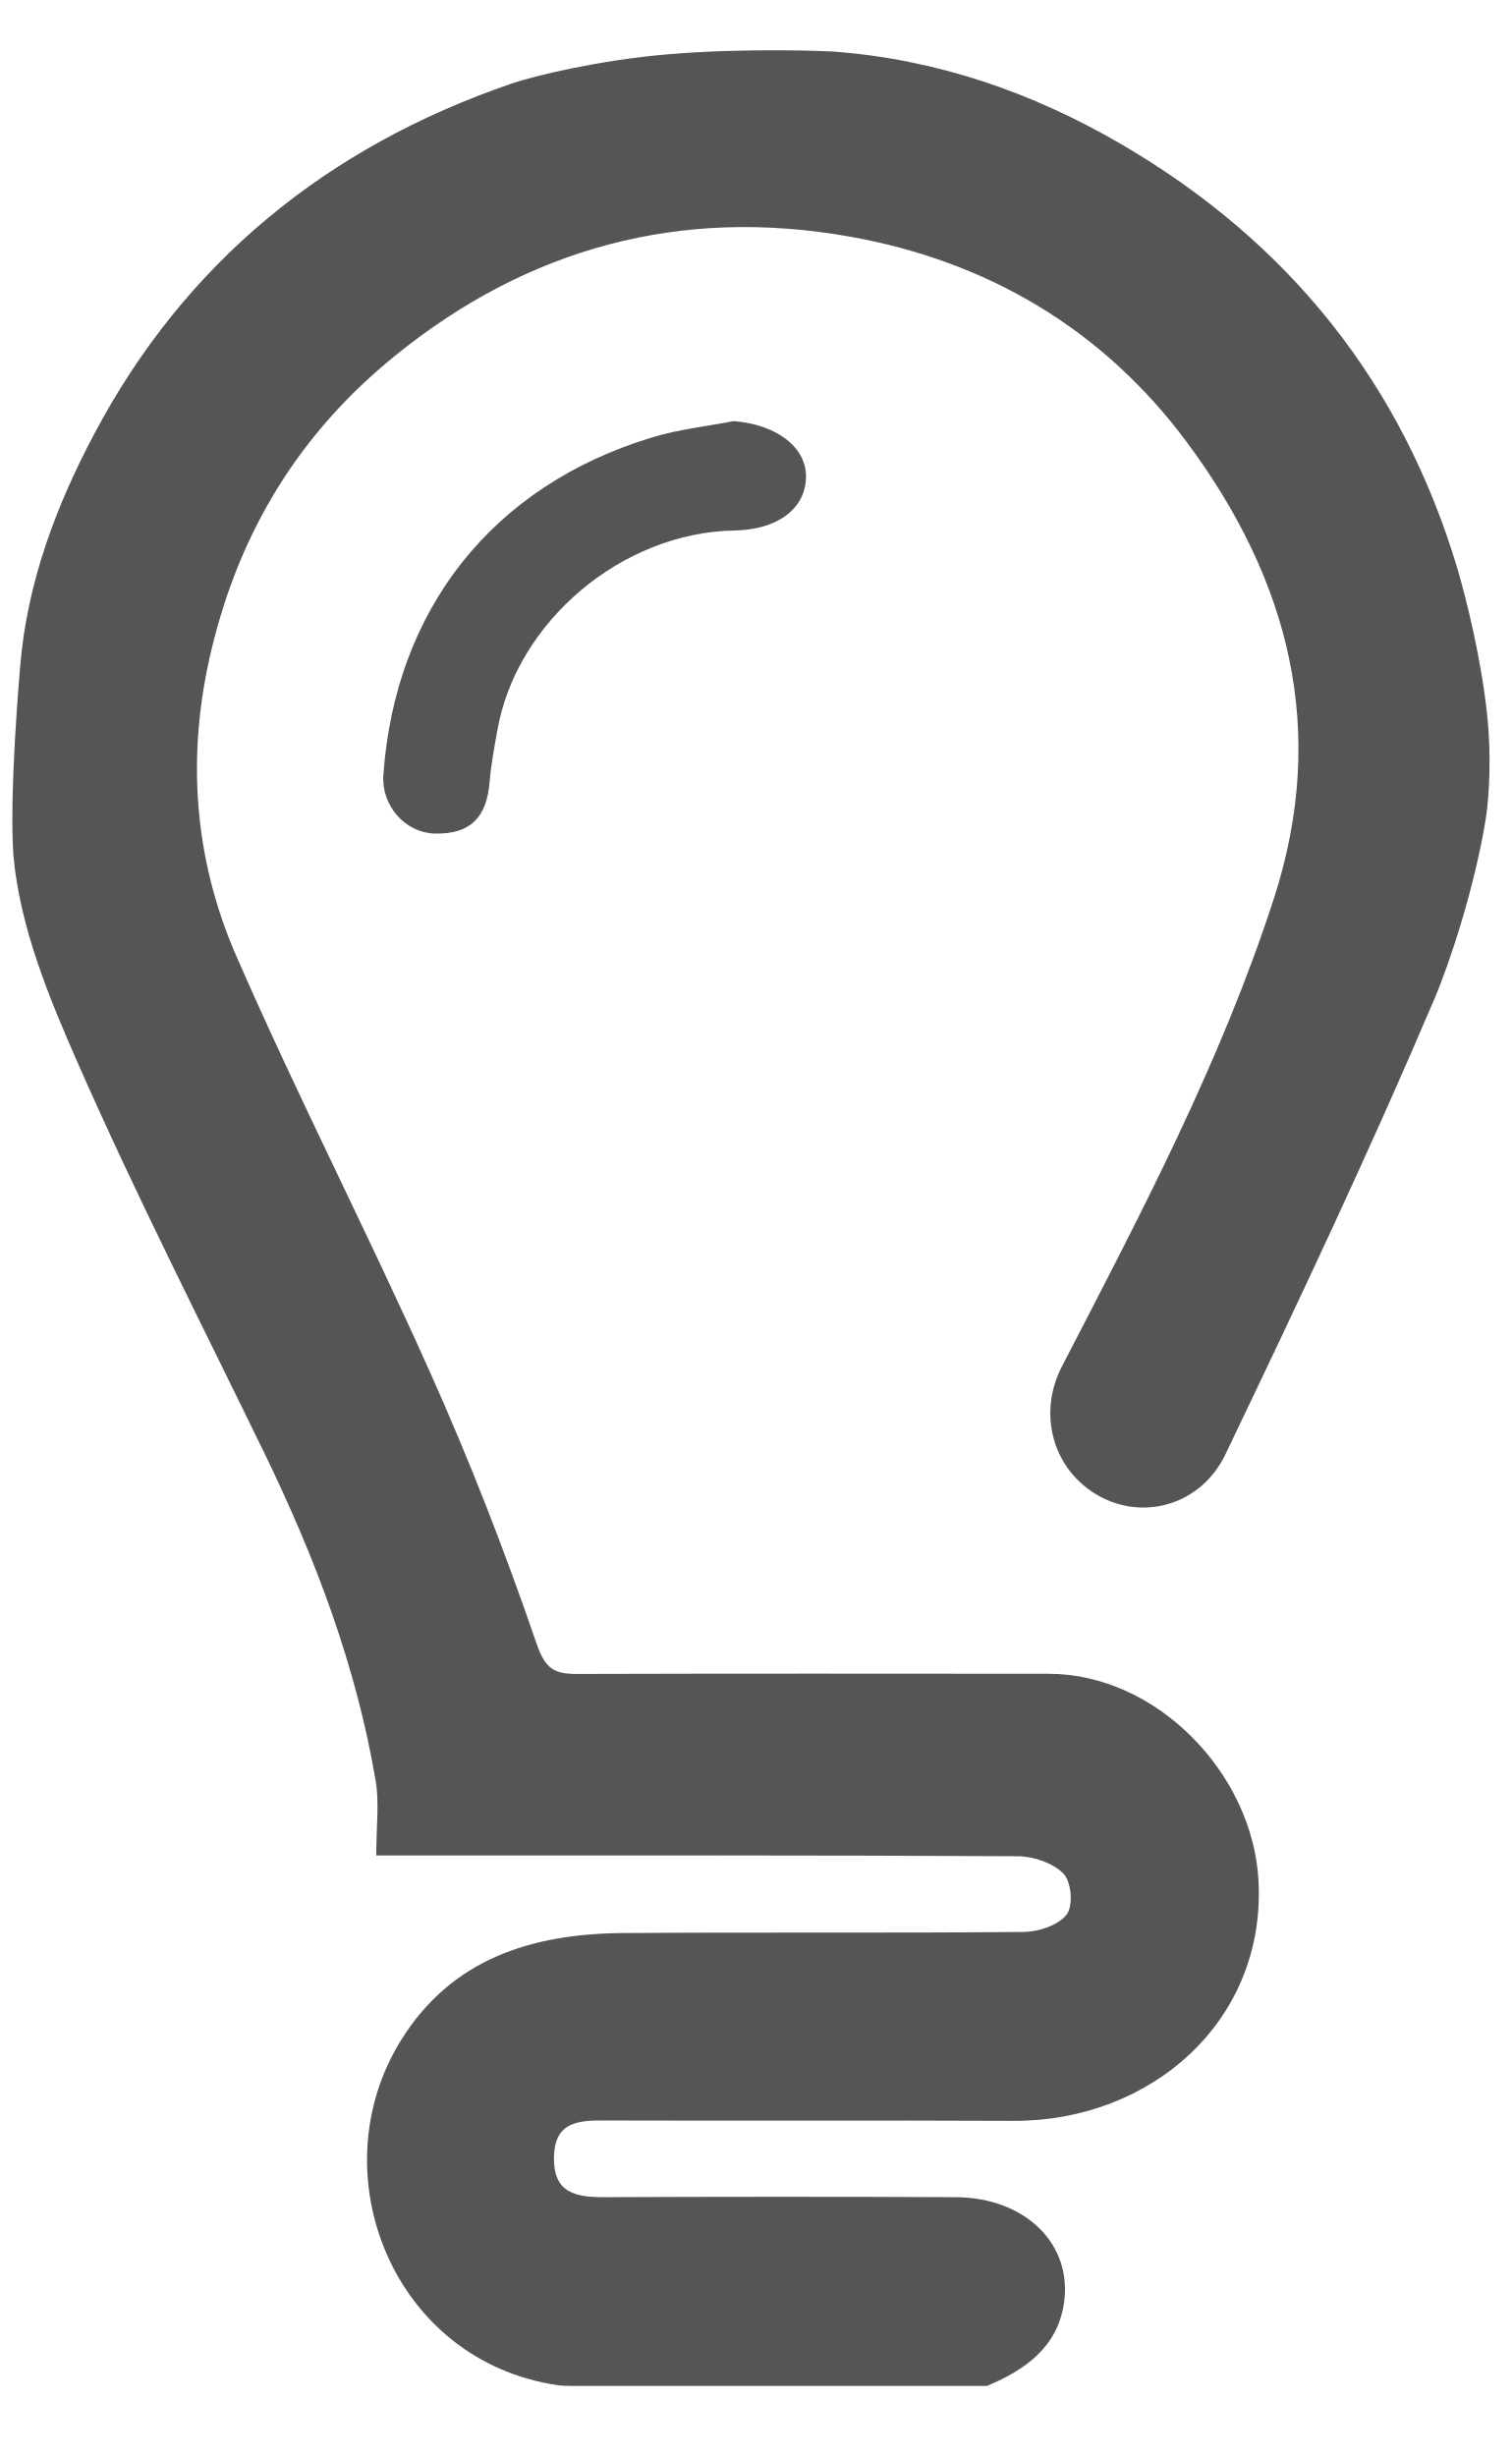
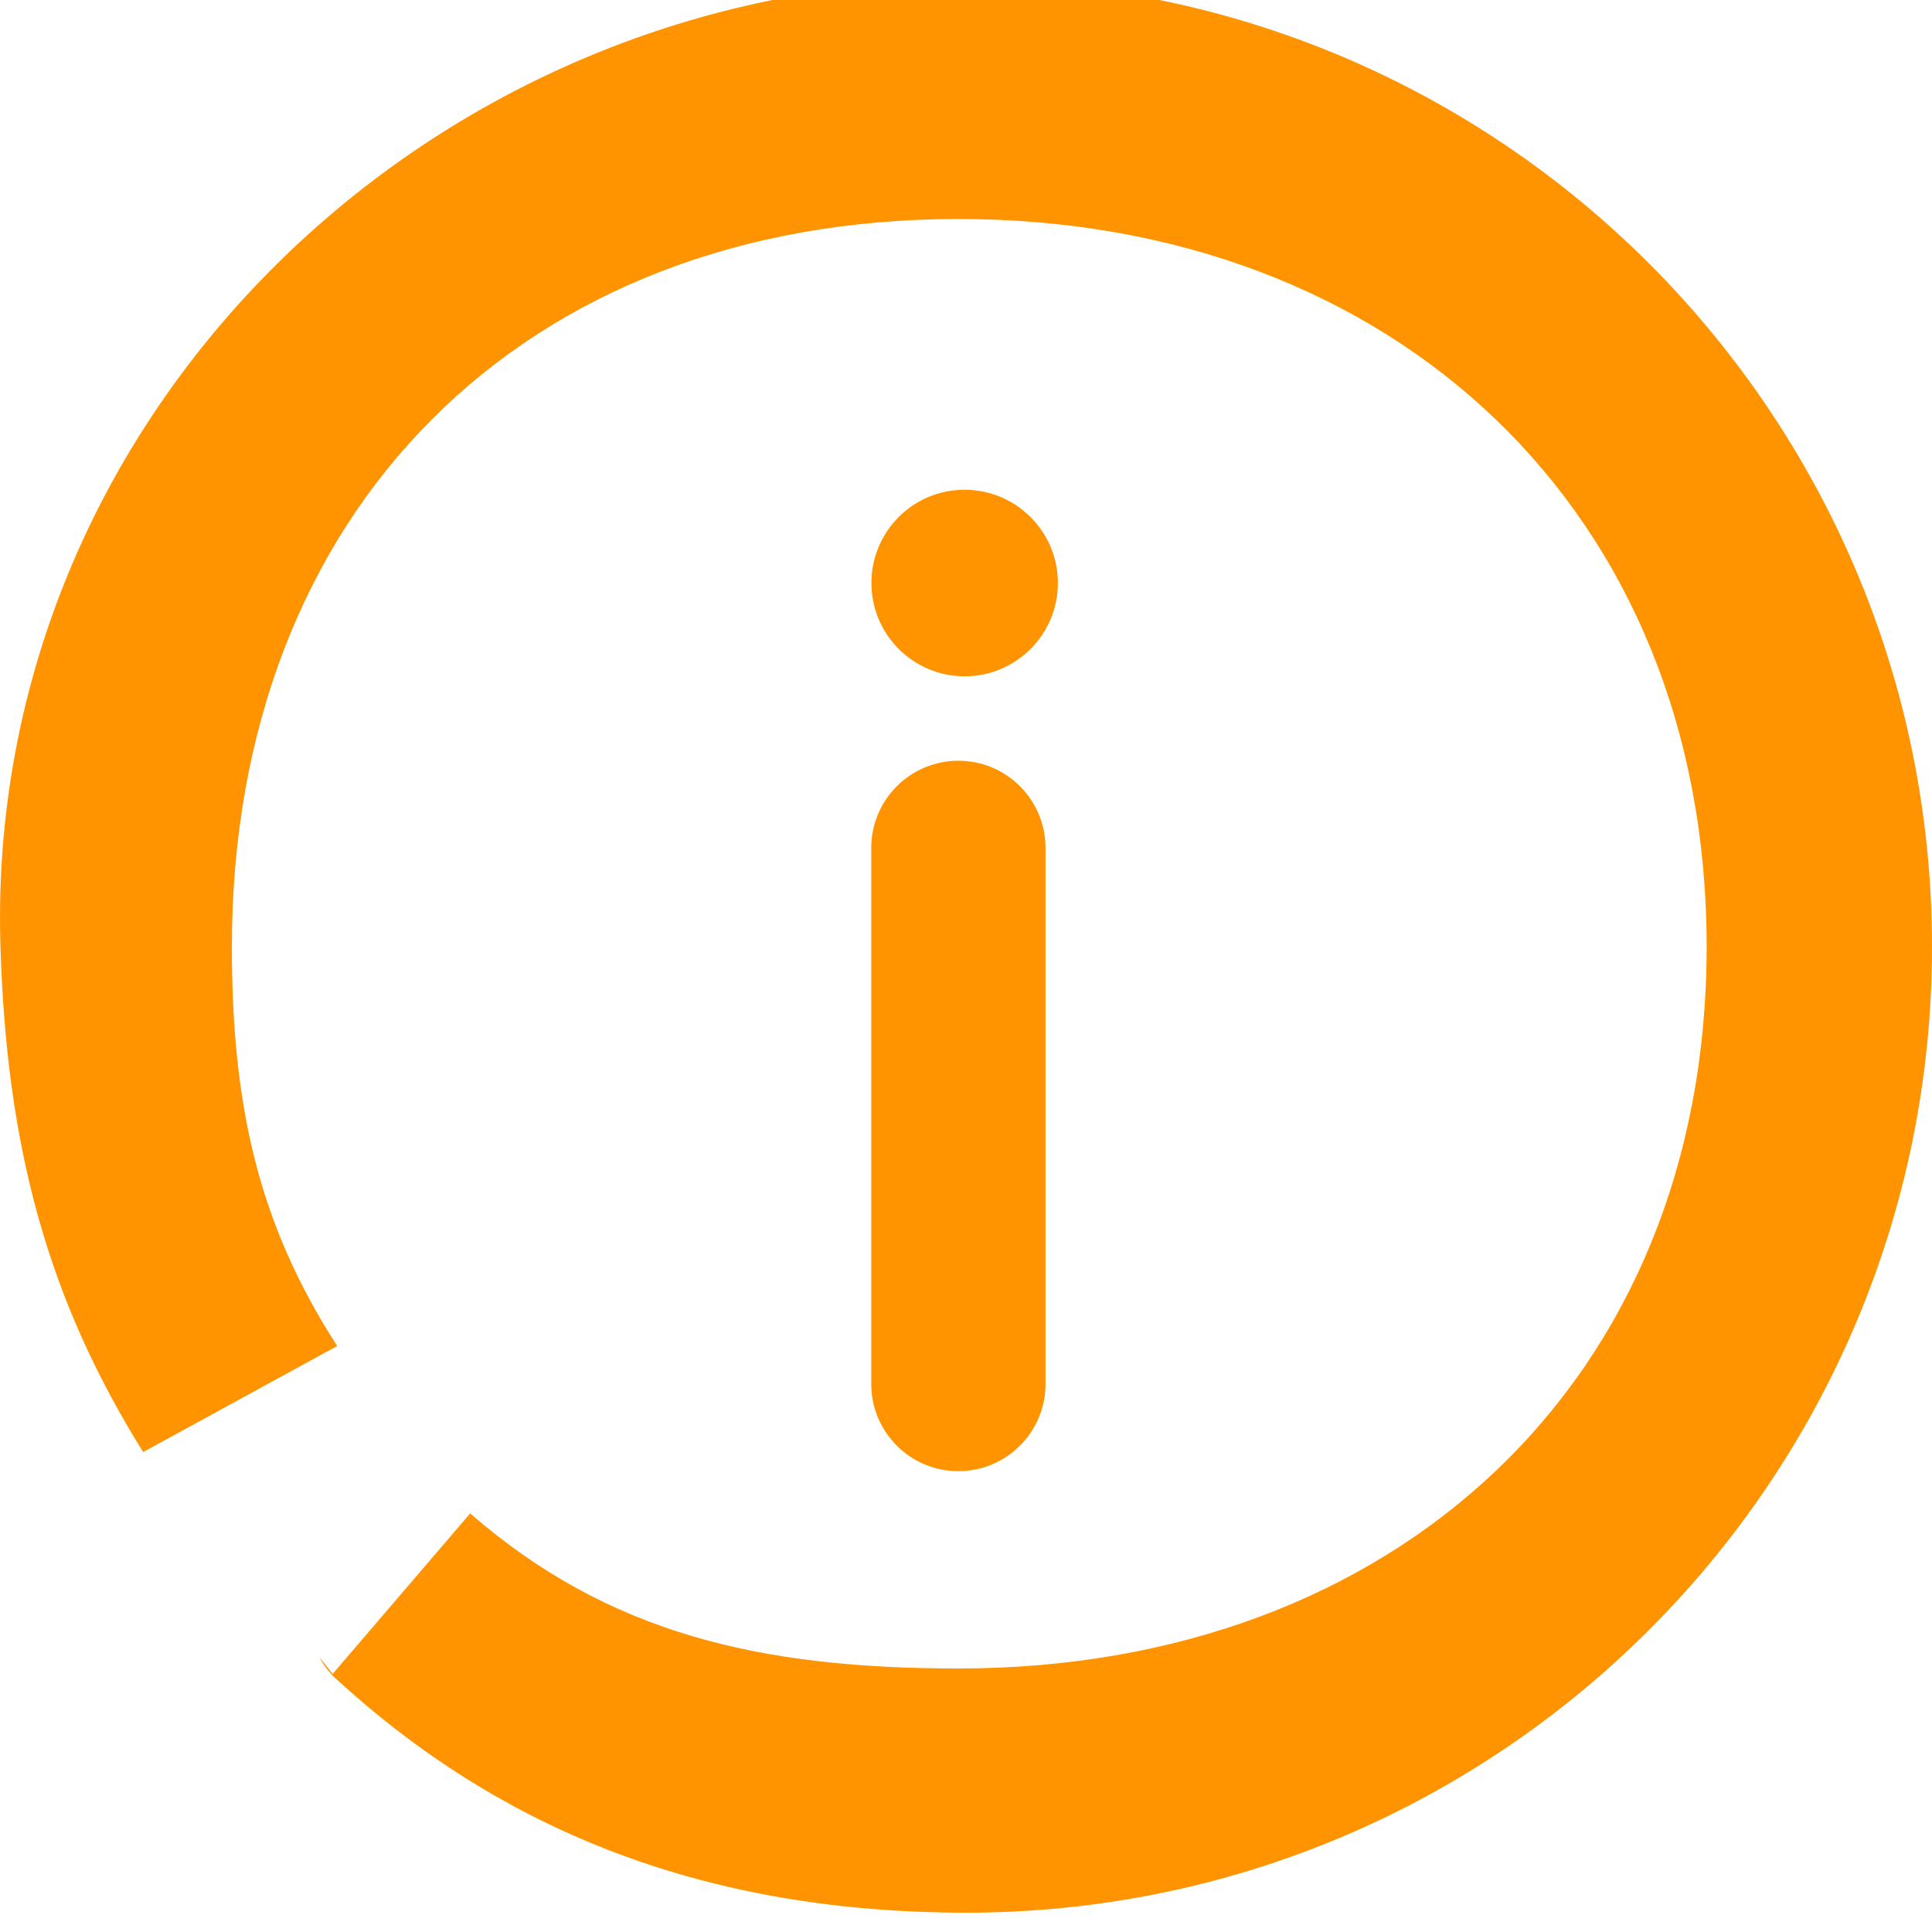
- <svg xmlns="http://www.w3.org/2000/svg" width="16px" height="26px" viewBox="0 0 16 26" version="1.1">
-   <defs />
-   <g id="Page-1" stroke="none" stroke-width="1" fill="none" fill-rule="evenodd">
-     <g id="Control-screen-Copy-3" transform="translate(-171, -139)" fill="#555554">
-       <g id="Control-1-Copy-2" transform="translate(156, 128)">
-         <g id="Bulb" transform="translate(15, 11)">
-           <path d="M15.178,10.59 C14.488,12.21 13.734,13.806 12.972,15.396 C12.715,15.932 12.107,16.101 11.632,15.836 C11.14,15.561 10.984,14.962 11.24,14.468 C12.074,12.855 12.923,11.247 13.485,9.512 C14.061,7.733 13.649,6.144 12.565,4.683 C11.68,3.489 10.456,2.764 8.995,2.505 C7.211,2.188 5.594,2.62 4.182,3.766 C3.171,4.585 2.543,5.618 2.242,6.863 C1.971,7.979 2.047,9.078 2.5,10.117 C3.149,11.605 3.893,13.052 4.555,14.533 C4.974,15.468 5.346,16.426 5.678,17.394 C5.77,17.664 5.862,17.722 6.111,17.721 C7.773,17.716 9.435,17.718 11.098,17.719 C12.245,17.719 13.259,18.774 13.322,19.905 C13.404,21.386 12.193,22.459 10.724,22.452 C9.28,22.445 7.835,22.453 6.391,22.448 C6.108,22.447 5.873,22.469 5.864,22.833 C5.855,23.213 6.089,23.261 6.395,23.26 C7.635,23.255 8.875,23.254 10.115,23.26 C10.854,23.263 11.358,23.758 11.262,24.388 C11.191,24.849 10.853,25.089 10.448,25.258 L6.031,25.258 C5.992,25.257 5.952,25.257 5.909,25.251 C4.16,24.999 3.37,23.011 4.243,21.602 C4.777,20.738 5.625,20.472 6.589,20.464 C8.006,20.453 9.424,20.466 10.841,20.452 C10.998,20.45 11.206,20.379 11.292,20.267 C11.362,20.175 11.342,19.923 11.259,19.837 C11.151,19.724 10.942,19.652 10.777,19.651 C8.678,19.639 6.578,19.643 4.479,19.643 L3.983,19.643 C3.983,19.333 4.016,19.088 3.977,18.855 C3.773,17.643 3.342,16.504 2.806,15.398 C2.136,14.019 1.438,12.652 0.822,11.25 C0.515,10.553 0.21,9.812 0.142,9.056 C0.095,8.388 0.212,7.079 0.214,7.05 C0.286,6.17 0.595,5.351 1.001,4.587 C1.958,2.783 3.457,1.556 5.412,0.886 C5.657,0.801 6.357,0.635 7.067,0.575 C7.927,0.502 8.796,0.544 8.812,0.545 C9.913,0.626 10.926,0.977 11.867,1.525 C13.653,2.566 14.846,4.07 15.429,6.024 C15.517,6.321 15.68,6.967 15.743,7.573 C15.791,8.023 15.76,8.463 15.73,8.655 C15.616,9.372 15.352,10.183 15.178,10.59" id="Fill-1" />
-           <path d="M7.766,4.458 C8.222,4.493 8.545,4.737 8.532,5.064 C8.519,5.393 8.224,5.608 7.774,5.616 C6.587,5.636 5.469,6.577 5.265,7.73 C5.233,7.911 5.198,8.092 5.183,8.275 C5.153,8.659 4.974,8.834 4.599,8.824 C4.292,8.815 4.035,8.532 4.058,8.204 C4.182,6.464 5.198,5.147 6.904,4.63 C7.183,4.545 7.478,4.514 7.766,4.458" id="Fill-4" />
-         </g>
-       </g>
-     </g>
+ <svg xmlns="http://www.w3.org/2000/svg" version="1.1" id="Layer_1" x="0px" y="0px" width="50px" height="50px" viewBox="0 0 50 50" enable-background="new 0 0 50 50" xml:space="preserve">
+   <g>
+     <path fill="#FF9400" d="M25.006-0.5c-13.8,0-25.423,11.201-24.994,25c0.158,5.148,1.204,9.096,3.694,13.079l5.021-2.745   C6.67,31.654,6.001,28.566,6.001,24.5c0-11.273,7.529-18.833,18.801-18.833c11.27,0,19.366,7.56,19.366,18.833   c0,11.271-8.097,18.68-19.366,18.68c-5.117,0-9.053-0.898-12.634-4.013l-3.58,4.179c4.464,4.149,9.853,6.154,16.423,6.154   C38.812,49.5,50,38.311,50,24.5C50,10.691,38.812-0.5,25.006-0.5L25.006-0.5z" />
+     <path fill="#FF9400" d="M8.726,43.468c-0.193-0.163-0.347-0.362-0.459-0.575L8.726,43.468z" />
+     <path fill="#FF9400" d="M3.7,37.568c-0.092-0.162-0.158-0.346-0.188-0.547L3.7,37.568z" />
+     <path fill="#FF9400" d="M22.552,15.089c0,1.332,1.082,2.414,2.413,2.414s2.413-1.083,2.413-2.414c0-1.332-1.081-2.414-2.413-2.414   C23.634,12.671,22.552,13.752,22.552,15.089z" />
+     <path fill="#FF9400" d="M27.058,35.818c0,1.246-1.012,2.256-2.255,2.256l0,0c-1.245,0-2.255-1.01-2.255-2.256V21.943   c0-1.245,1.01-2.255,2.255-2.255l0,0c1.244,0,2.255,1.01,2.255,2.255V35.818L27.058,35.818z" />
  </g>
</svg>
